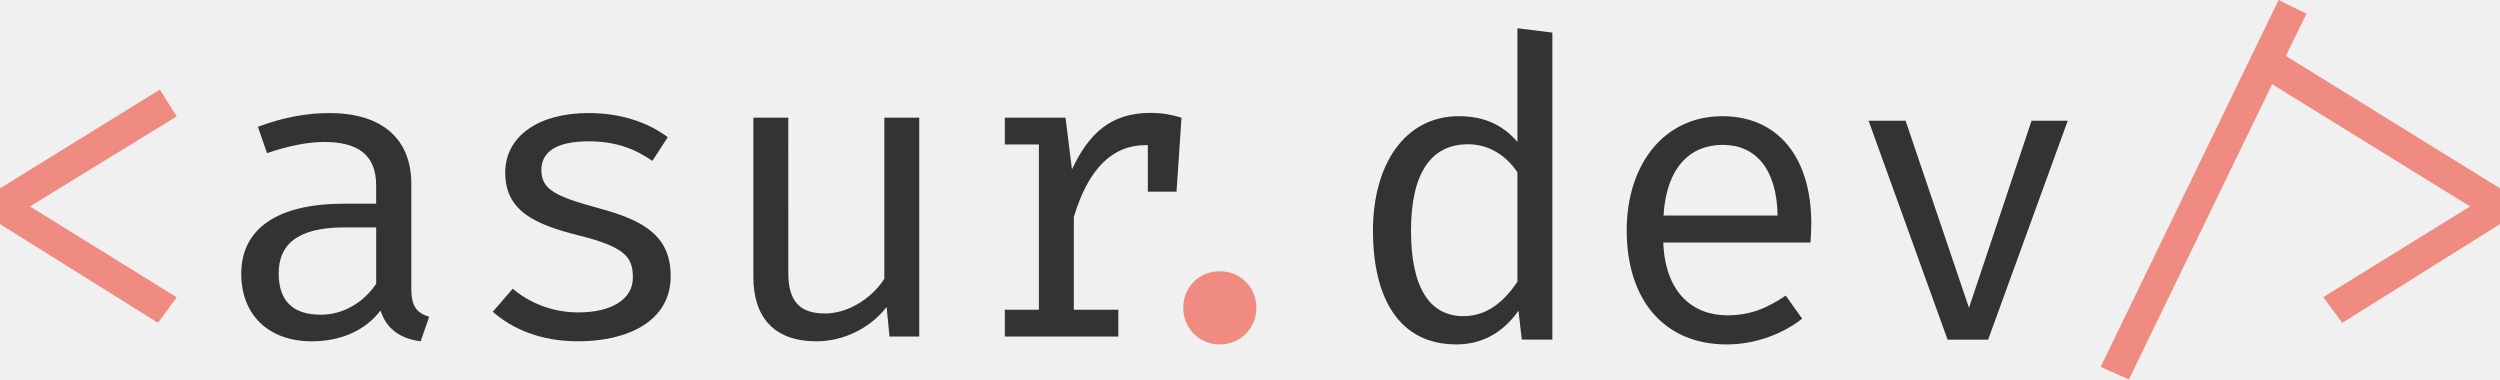
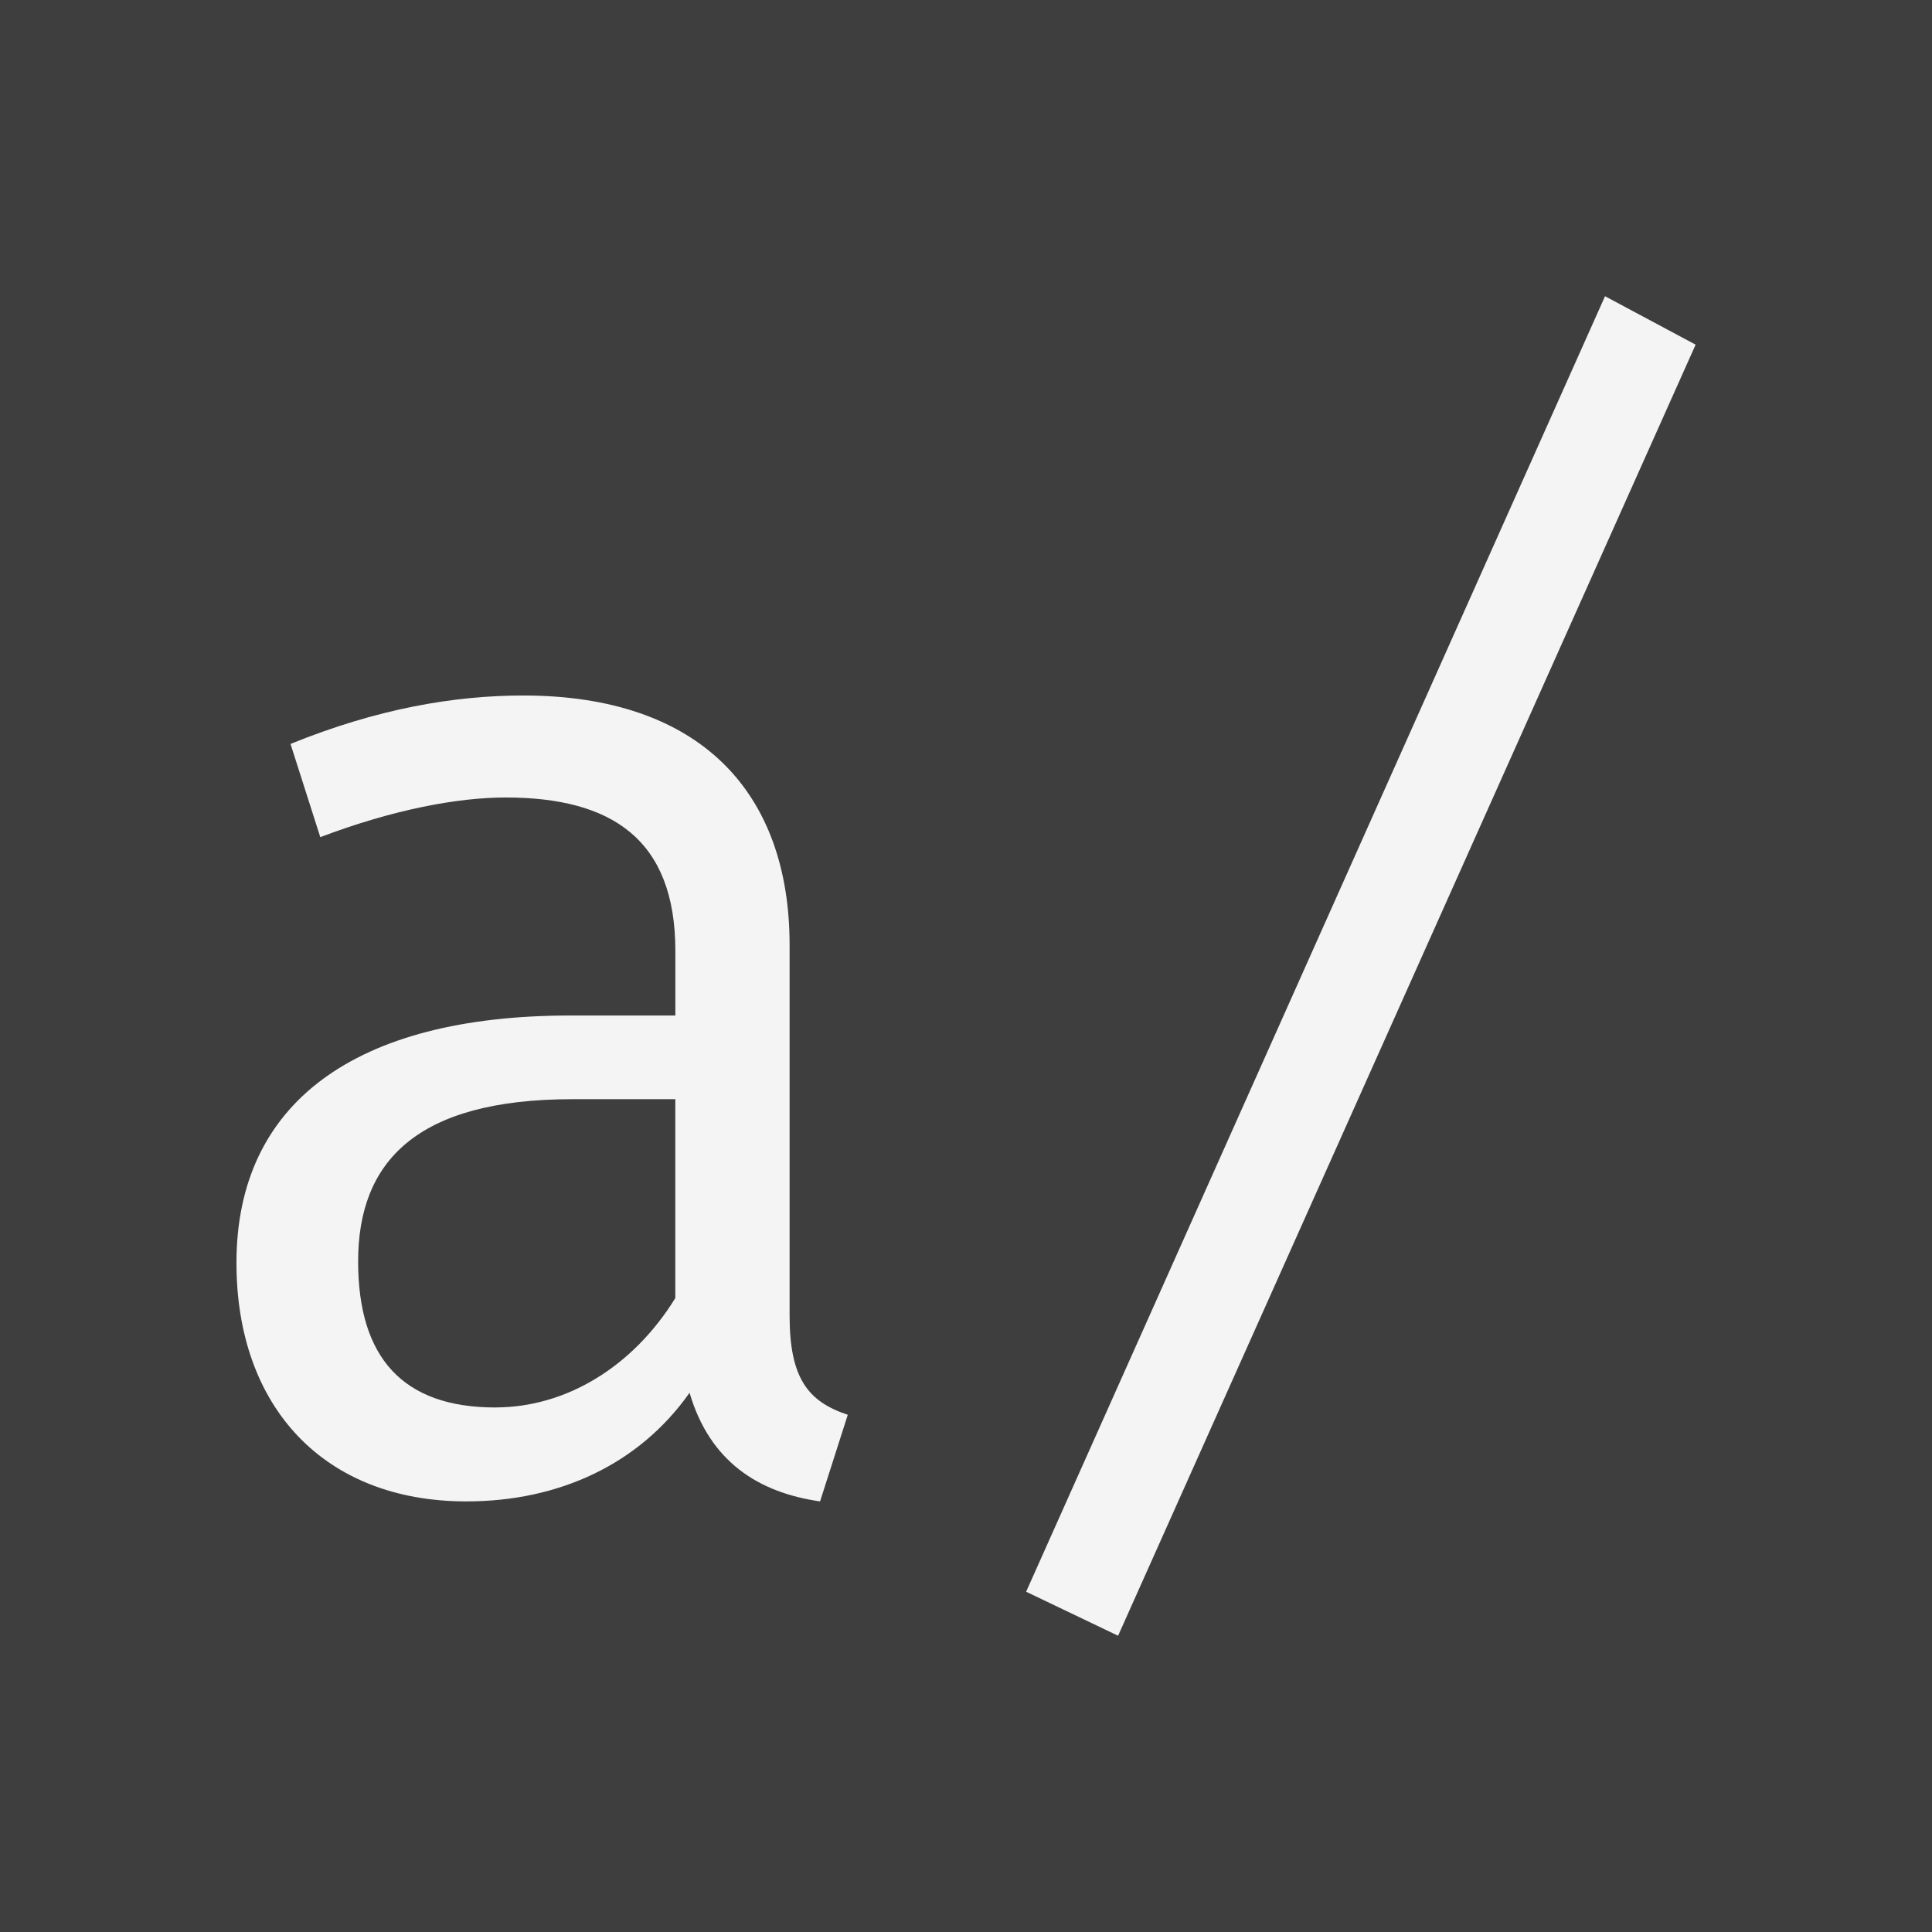
- <svg xmlns="http://www.w3.org/2000/svg" width="139.25mm" height="21.131mm" version="1.1" viewBox="0 0 139.25 21.131">
-   <g transform="translate(-2.2269 -.73201)">
-     <g fill="#333" aria-label="&lt;asurbernardo/&gt;">
-       <path d="m11.131 5.722-8.904 5.5v1.992l8.8 5.5 1.042-1.424-8.174-5.06 8.174-5.013z" fill="#ef8b80" stroke-width=".265" />
-       <g fill="#333" stroke-width=".265">
-         <path d="m25.137 16.814v-5.847c0-2.408-1.528-3.937-4.562-3.937-1.181 0-2.501 0.208-3.983 0.764l0.509 1.47c1.262-0.44 2.362-0.625 3.172-0.625 1.818 0 2.906 0.66 2.906 2.42v1.019h-1.795c-3.705 0-5.72 1.389-5.72 3.902 0 2.269 1.494 3.763 3.937 3.763 1.575 0 2.953-0.579 3.821-1.714 0.347 1.088 1.181 1.575 2.235 1.714l0.475-1.366c-0.683-0.208-0.996-0.579-0.996-1.563zm-5.037 1.447c-1.586 0-2.35-0.787-2.35-2.304 0-1.563 0.984-2.559 3.67-2.559h1.76v3.138c-0.729 1.088-1.876 1.725-3.08 1.725z" />
-         <path d="m34.443 18.134c-1.436 0-2.709-0.521-3.659-1.32l-1.111 1.285c1.042 0.903 2.57 1.644 4.77 1.644 2.605 0 5.141-1.03 5.141-3.636 0-2.281-1.575-3.115-3.96-3.763-2.466-0.672-3.242-1.054-3.242-2.142 0-0.938 0.718-1.598 2.64-1.598 1.575 0 2.628 0.463 3.543 1.088l0.857-1.32c-1.019-0.753-2.466-1.343-4.423-1.343-2.756 0-4.631 1.274-4.631 3.323 0 2.119 1.621 2.883 4.157 3.508 2.582 0.648 2.953 1.239 2.953 2.339 0 1.181-1.158 1.934-3.034 1.934z" />
-         <path d="m46.134 7.285h-1.945v8.869c0 2.258 1.158 3.589 3.52 3.589 1.424 0 2.941-0.672 3.902-1.91l0.162 1.644h1.656v-12.192h-1.945v8.973c-0.66 1.042-1.968 1.934-3.3 1.934-1.413 0-2.049-0.672-2.049-2.269z" />
-         <path d="m66.312 7.019c-2.212 0-3.439 1.146-4.377 3.149l-0.359-2.883h-3.381v1.494h1.899v9.205h-1.899v1.494h6.322v-1.494h-2.478v-5.164c0.81-2.686 2.13-4.006 4.018-4.006h0.104v2.594h1.598l0.278-4.122c-0.556-0.162-1.042-0.266-1.725-0.266z" />
-       </g>
-       <path d="m129.55 3.847 1.146-2.35-1.552-0.764-9.911 20.436 1.575 0.695 7.978-16.441 11.023 6.808-8.174 5.048 1.054 1.436 8.788-5.5v-1.992z" fill="#ef8b80" stroke-width=".265" />
-       <g transform="translate(-3.8707)" stroke-width=".07" aria-label=".dev">
-         <path d="m72.004 17.867c0 1.146 0.88 2.049 2.026 2.049 1.169 0 2.049-0.903 2.049-2.049 0-1.123-0.88-2.026-2.049-2.026-1.146 0-2.026 0.903-2.026 2.026z" fill="#ef8b80" />
-         <g fill="#333">
-           <path d="m90.619 2.306v6.333c-0.81-0.949-1.864-1.436-3.265-1.436-3.01 0-4.782 2.698-4.782 6.368 0 3.775 1.459 6.345 4.643 6.345 1.343 0 2.547-0.579 3.462-1.876l0.185 1.609h1.702v-17.101zm-2.756 6.461c1.123 0 2.096 0.579 2.756 1.563v6.09c-0.66 0.996-1.621 1.922-2.999 1.922-1.91 0-2.929-1.609-2.929-4.77 0-3.219 1.135-4.805 3.172-4.805z" />
-           <path d="m98.743 14.243h8.197c0.023-0.266 0.046-0.648 0.046-1.065 0-3.705-1.876-5.974-4.955-5.974-3.242 0-5.326 2.675-5.326 6.368 0 3.786 2.015 6.345 5.581 6.345 1.517 0 3.057-0.544 4.191-1.436l-0.915-1.285c-1.077 0.729-2.015 1.1-3.253 1.1-1.887 0-3.462-1.227-3.566-4.052zm3.311-5.442c1.829 0 3.01 1.331 3.057 3.937h-6.356c0.162-2.686 1.482-3.937 3.3-3.937z" />
-           <path d="m121.27 7.458h-2.015l-3.485 10.421-3.531-10.421h-2.061l4.4 12.192h2.258z" />
-         </g>
-       </g>
+ <svg xmlns="http://www.w3.org/2000/svg" width="150" height="150" version="1.1" viewBox="0 0 39.687 39.688">
+   <g transform="translate(0 -257.31)" fill-opacity=".941">
+     <rect x="-4.725" y="254.1" width="46.68" height="44.507" fill="#333" stroke-width=".265" />
+     <g transform="scale(.95987 1.0418)" fill="#fff" stroke-width=".472" aria-label="a/">
+       <path d="m16.898 272.93v-7.309c0-3.01-1.91-4.921-5.702-4.921-1.476 0-3.126 0.261-4.979 0.955l0.637 1.838c1.577-0.55 2.953-0.782 3.966-0.782 2.272 0 3.633 0.825 3.633 3.025v1.274h-2.243c-4.631 0-7.15 1.737-7.15 4.877 0 2.837 1.867 4.704 4.921 4.704 1.968 0 3.691-0.724 4.776-2.142 0.434 1.361 1.476 1.968 2.793 2.142l0.593-1.708c-0.854-0.261-1.245-0.724-1.245-1.954zm-6.296 1.809c-1.983 0-2.938-0.984-2.938-2.88 0-1.954 1.23-3.199 4.588-3.199h2.2v3.922c-0.912 1.361-2.345 2.156-3.85 2.156z" style="font-feature-settings:normal;font-variant-caps:normal;font-variant-ligatures:normal;font-variant-numeric:normal" />
+       <path d="m23.928 279.24 12.36-25.458-1.939-0.955-12.389 25.545z" style="font-feature-settings:normal;font-variant-caps:normal;font-variant-ligatures:normal;font-variant-numeric:normal" />
    </g>
  </g>
</svg>
